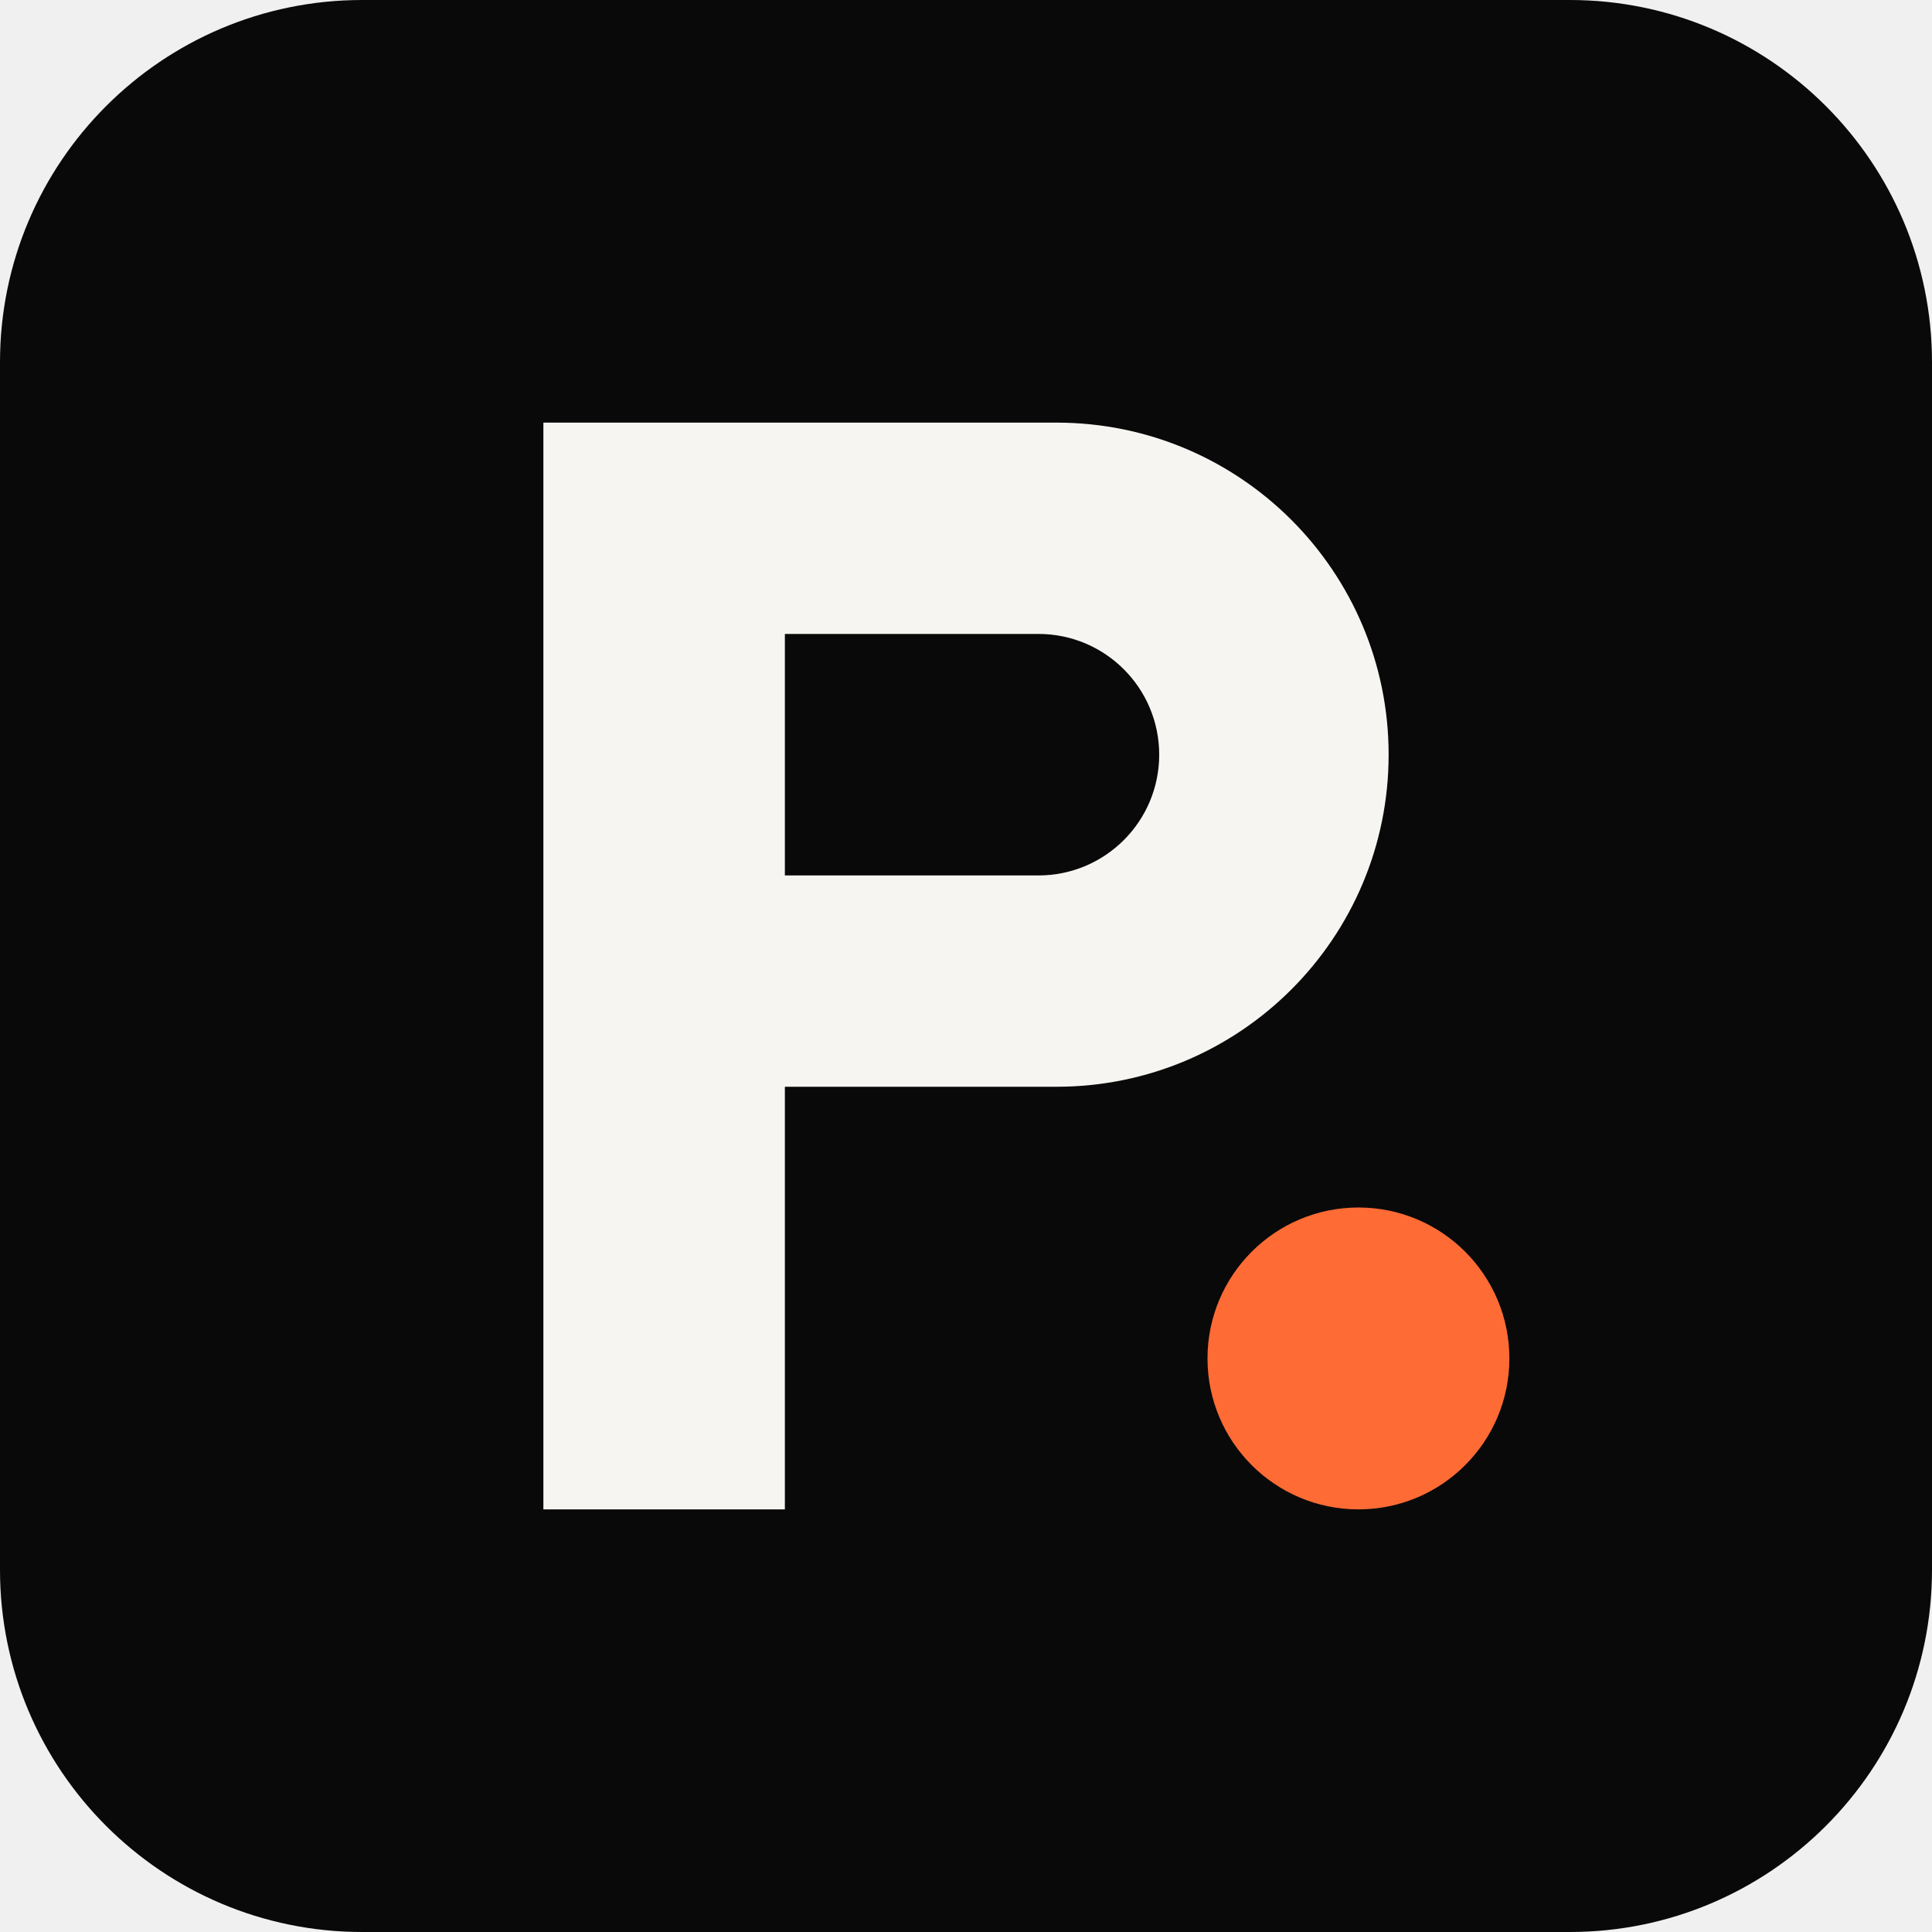
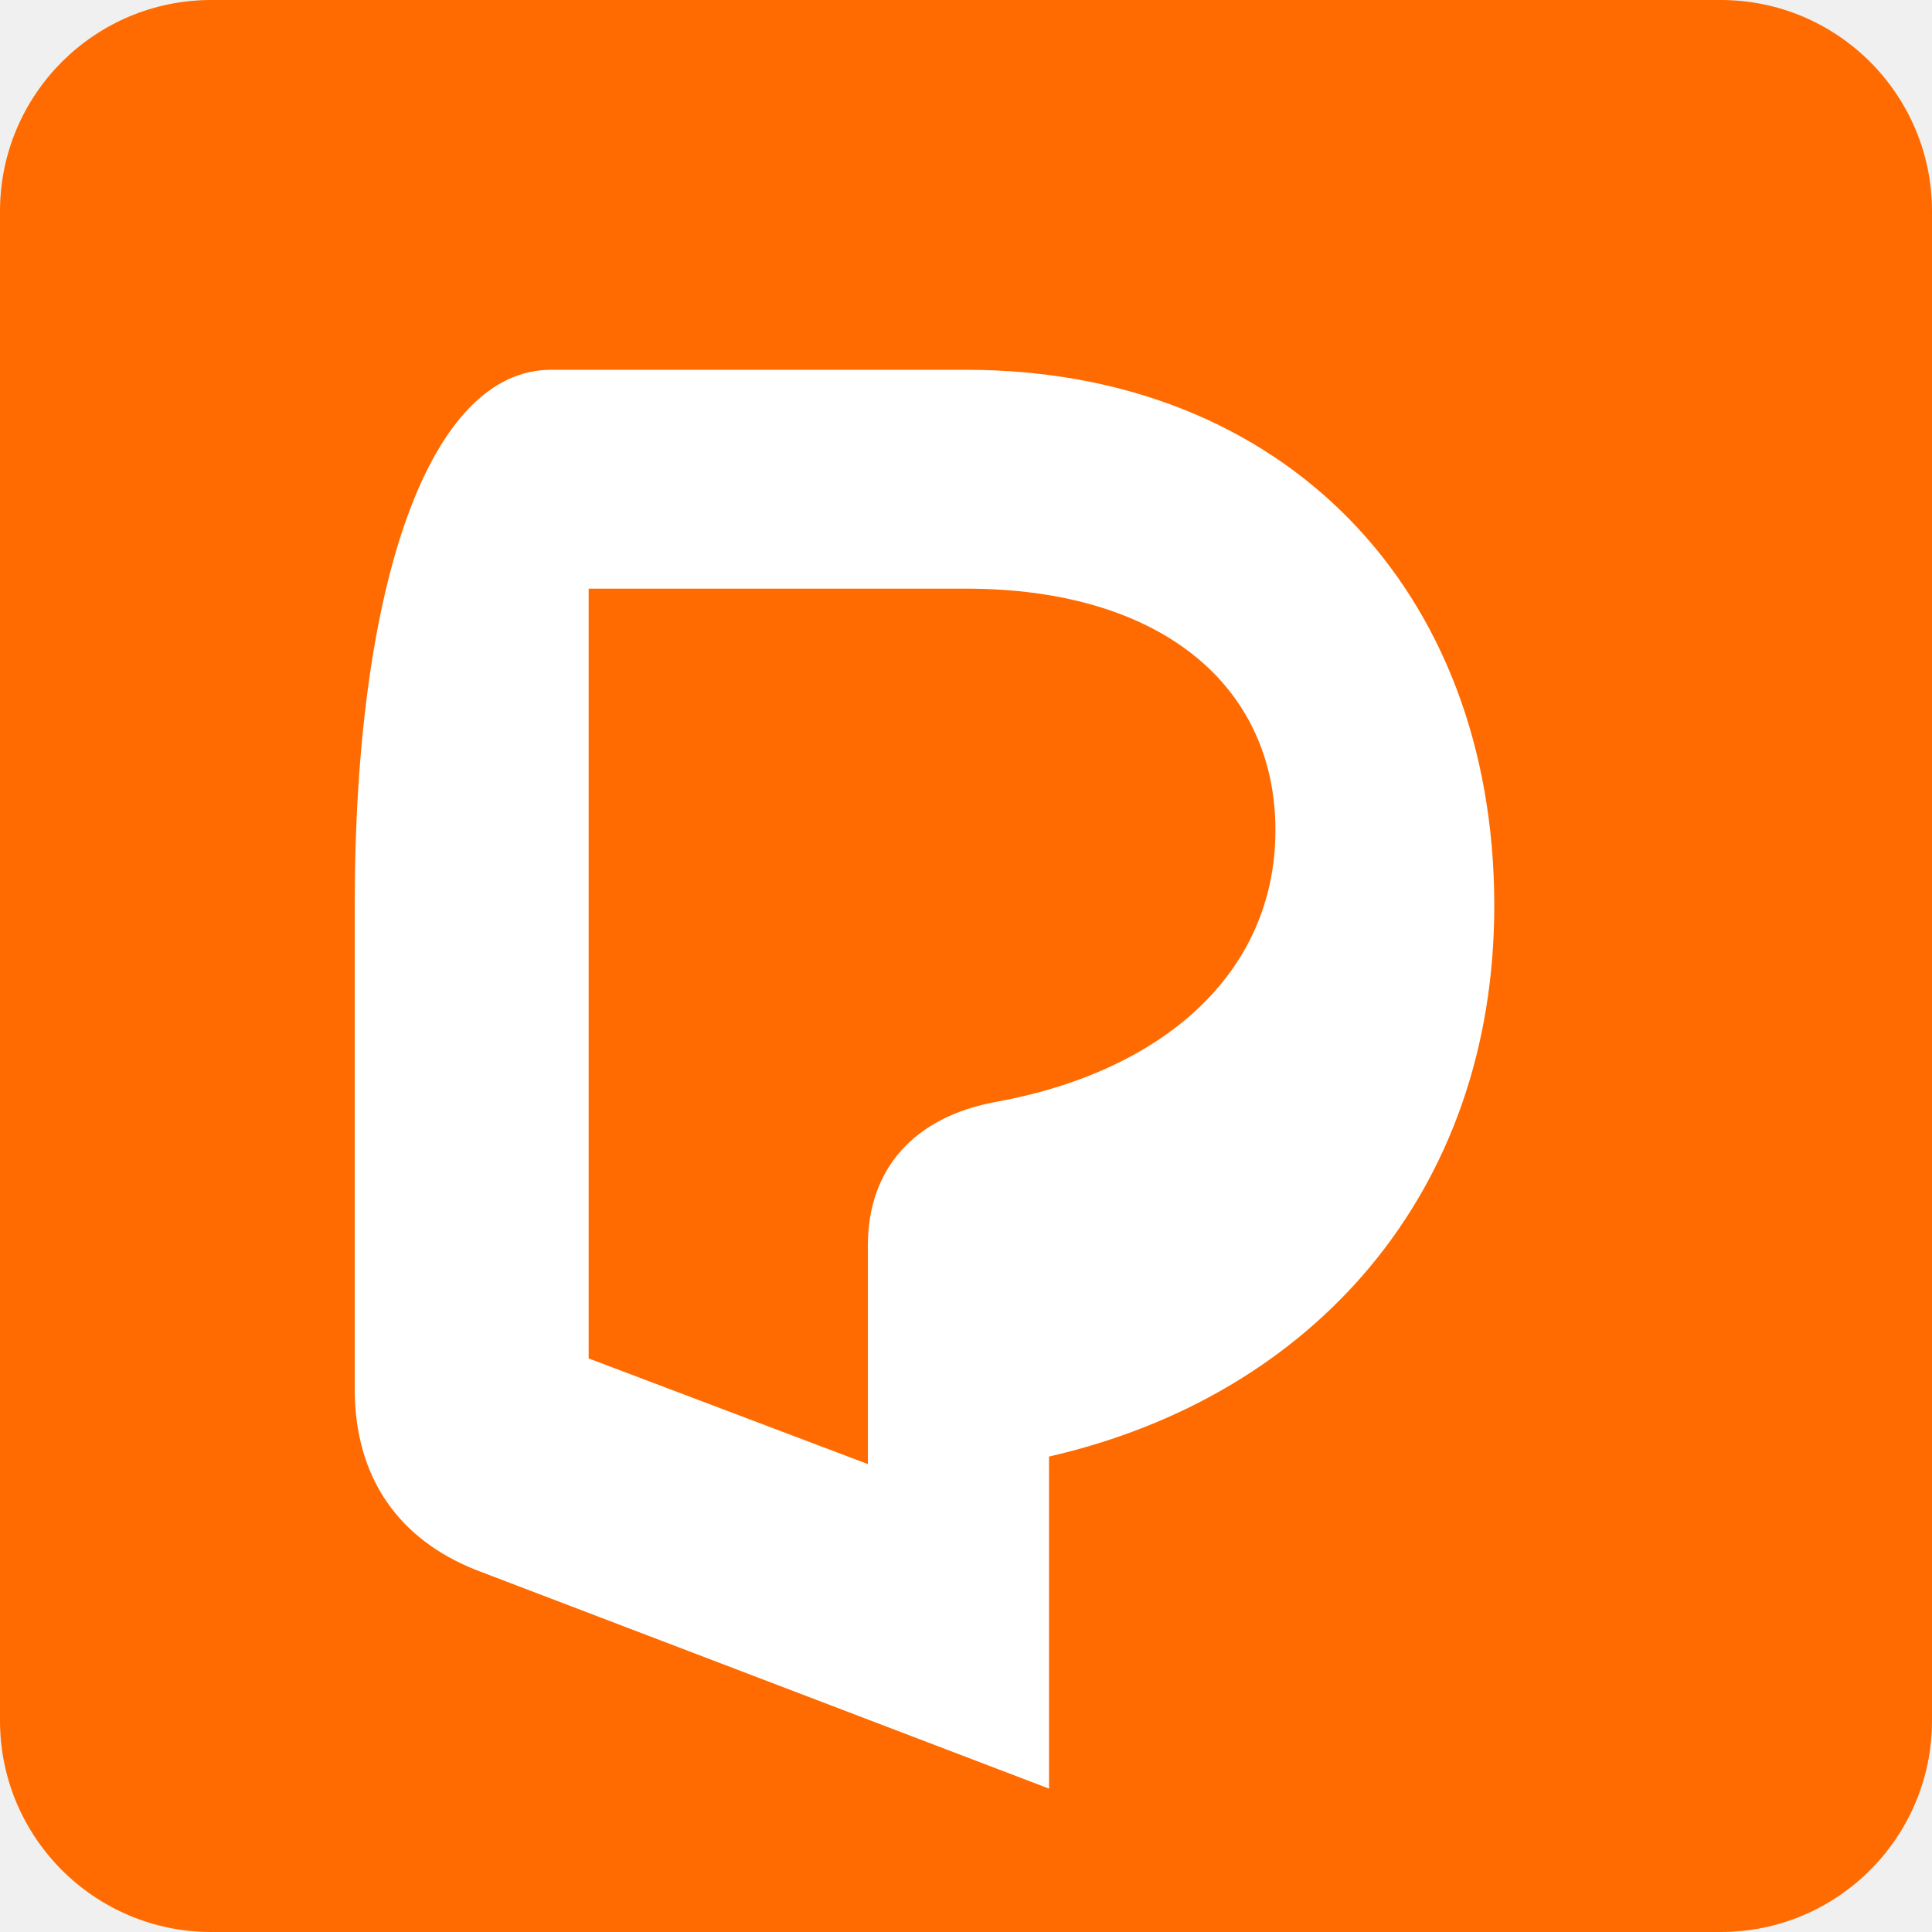
- <svg xmlns="http://www.w3.org/2000/svg" viewBox="0 0 32 32" width="32" height="32" fill="none" role="img" aria-label="PENNIO">
-   <rect width="32" height="32" rx="6" fill="#090909" />
-   <path d="M9 7h8.5a5.5 5.5 0 1 1 0 11H13v7H9V7Zm4 3.5v4h4.2a2 2 0 1 0 0-4H13Z" fill="#F6F5F2" />
-   <circle cx="22.5" cy="22.5" r="2.5" fill="#FF6B35" />
+ <svg xmlns="http://www.w3.org/2000/svg" viewBox="0 0 256 256" width="32" height="32" fill="none" role="img" aria-label="PENNIO">
+   <rect width="256" height="256" rx="28" fill="#FF6B00" />
+   <path fill="#fff" fill-rule="evenodd" d="M73 49h55c42 0 70 29 70 71 0 38-24 65-59 73v44l-76-29c-10-4-16-12-16-24v-64c0-43 10-71 26-71Zm5 29v102l37 14v-29c0-10 6-17 17-19 22-4 37-17 37-36 0-19-15-32-41-32H78Z" />
</svg>
